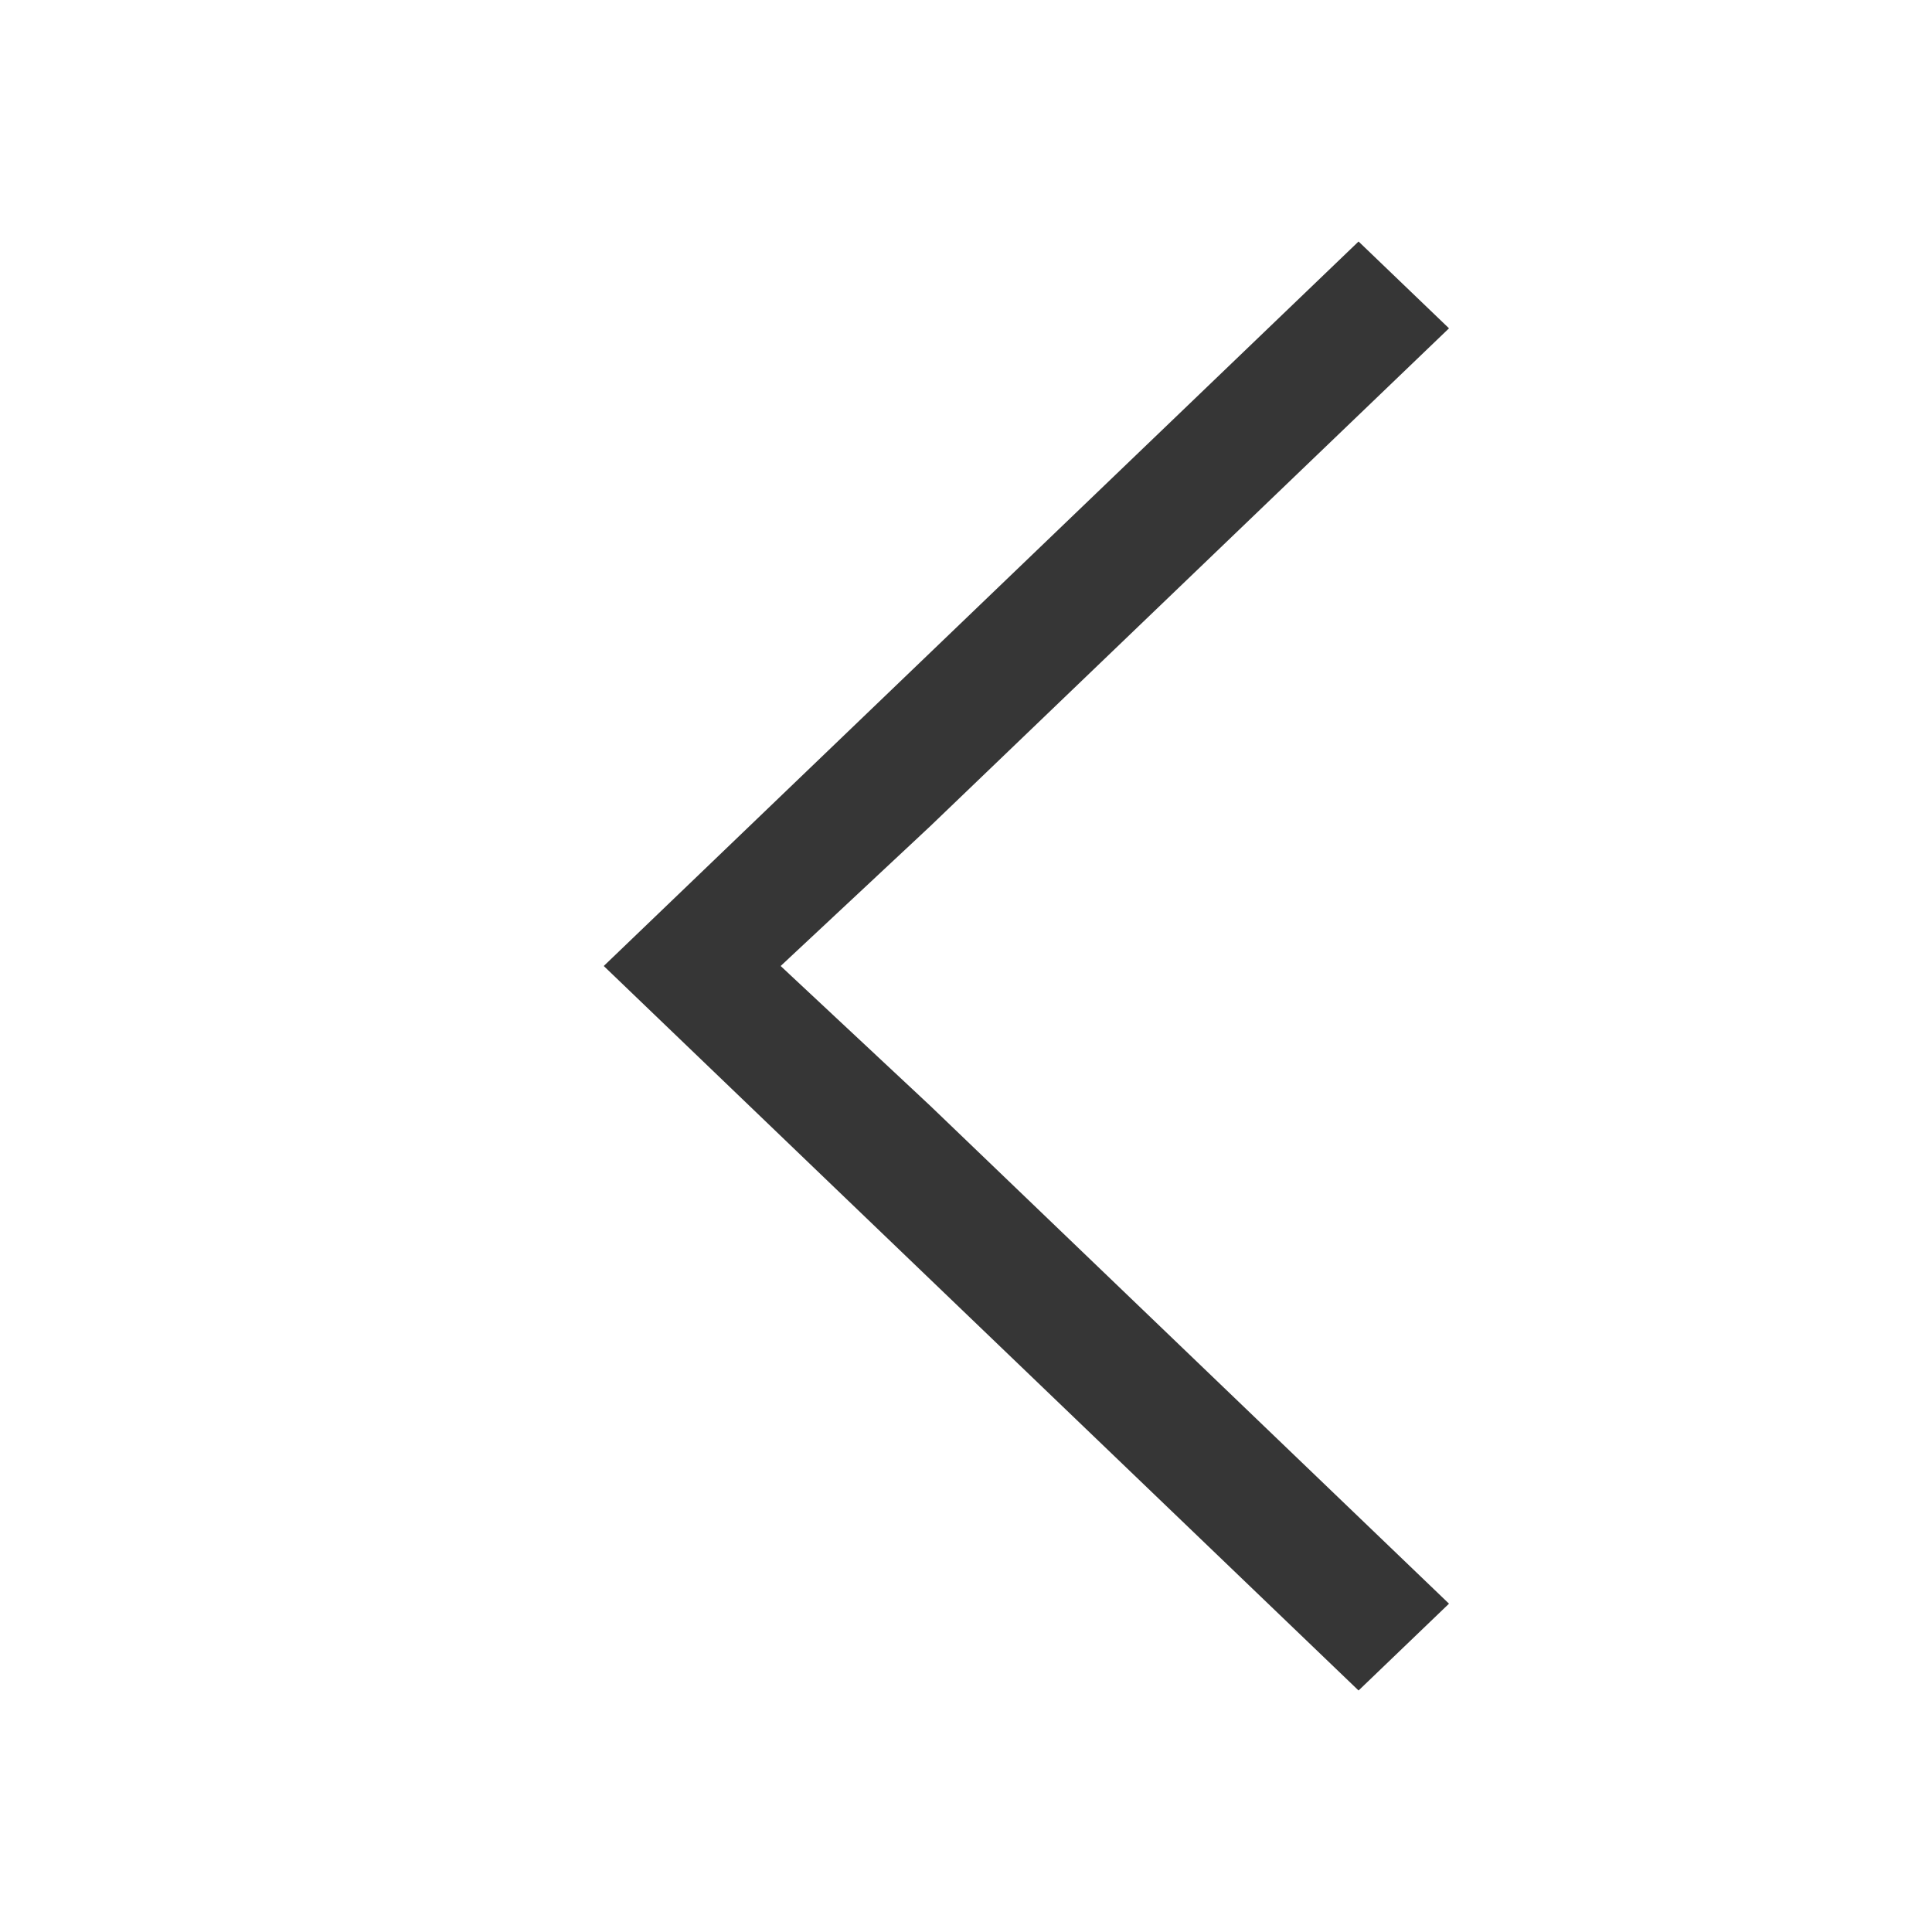
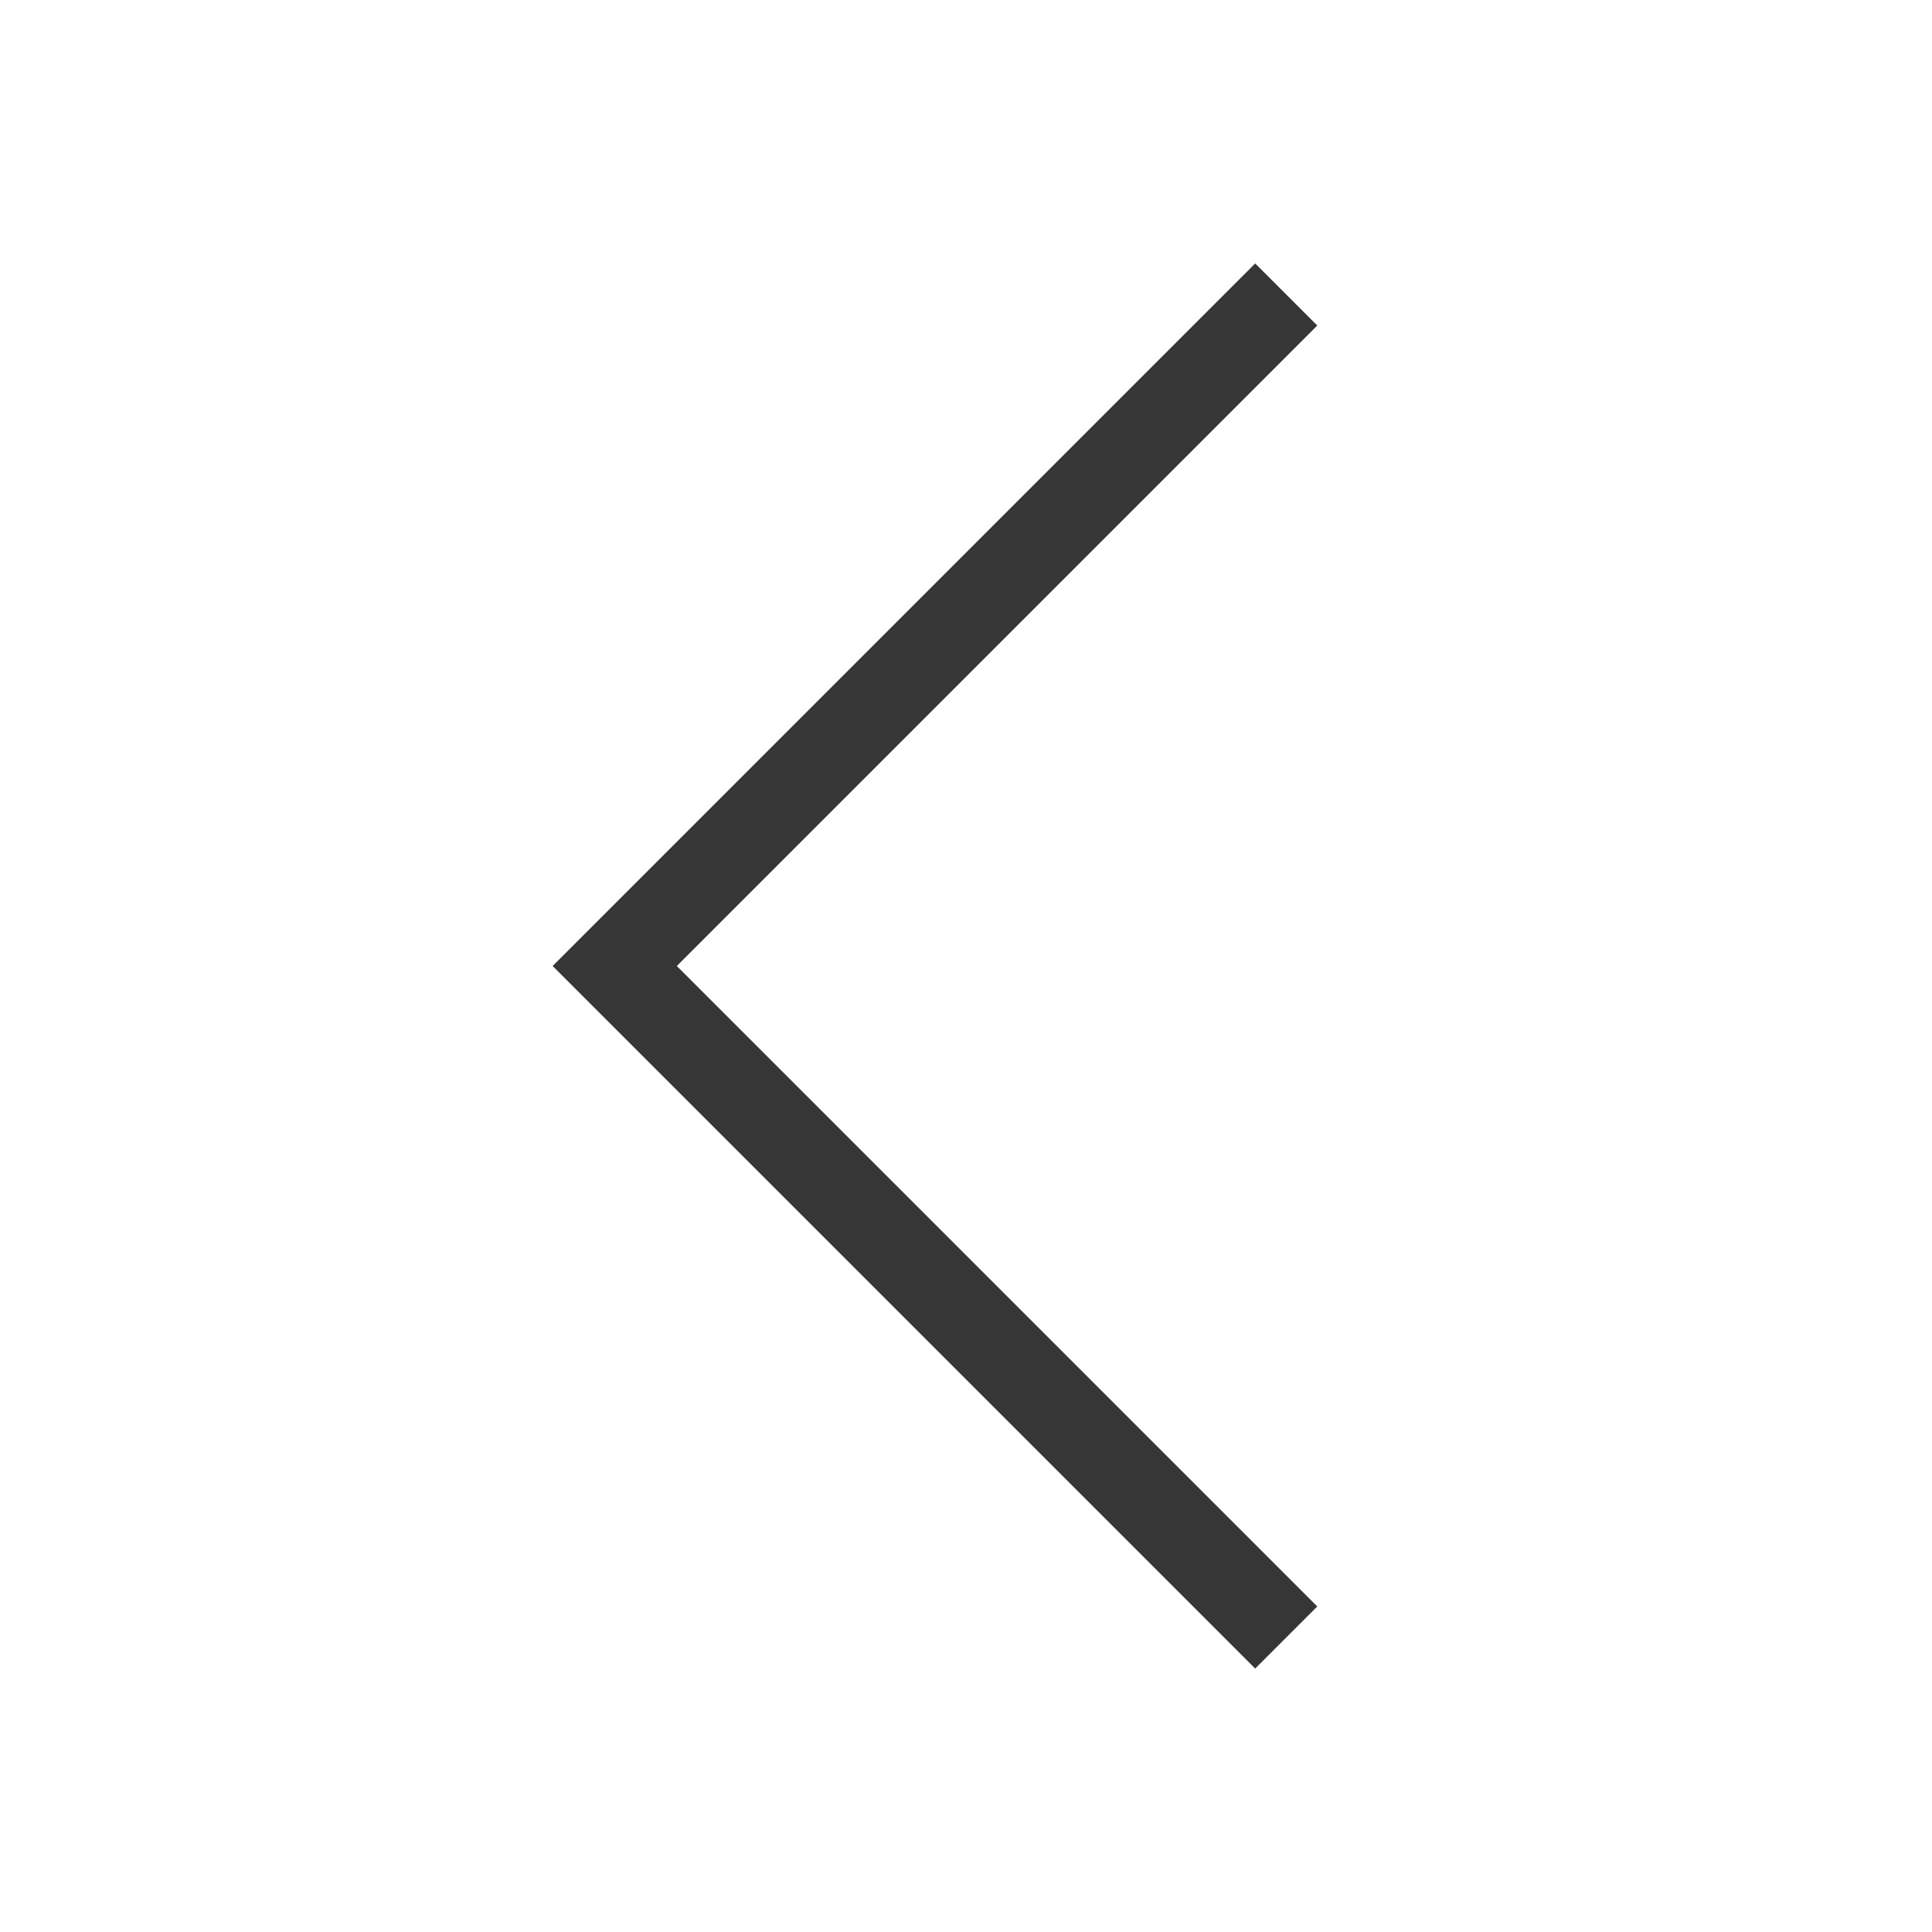
- <svg xmlns="http://www.w3.org/2000/svg" viewBox="0 0 16 16">
+ <svg xmlns="http://www.w3.org/2000/svg" viewBox="0 0 22 22">
  <defs id="defs3051">
    <style type="text/css" id="current-color-scheme">
      .ColorScheme-Text {
        color:#363636;
      }
      </style>
  </defs>
-   <path style="fill:currentColor;fill-opacity:1;stroke:none" d="m5 8l6.251-6 .749.719-4.298 4.125-1.237 1.156 1.237 1.156 4.298 4.125-.749.719-4.298-4.125z" class="ColorScheme-Text" />
+   <path style="fill:currentColor;fill-opacity:1;stroke:none" d="m14.293 3l-6.125 6.125-1.875 1.875 1.875 1.875 6.125 6.125.707-.707-6.125-6.125-1.168-1.168 1.168-1.168 6.125-6.125-.707-.707" class="ColorScheme-Text" />
</svg>
